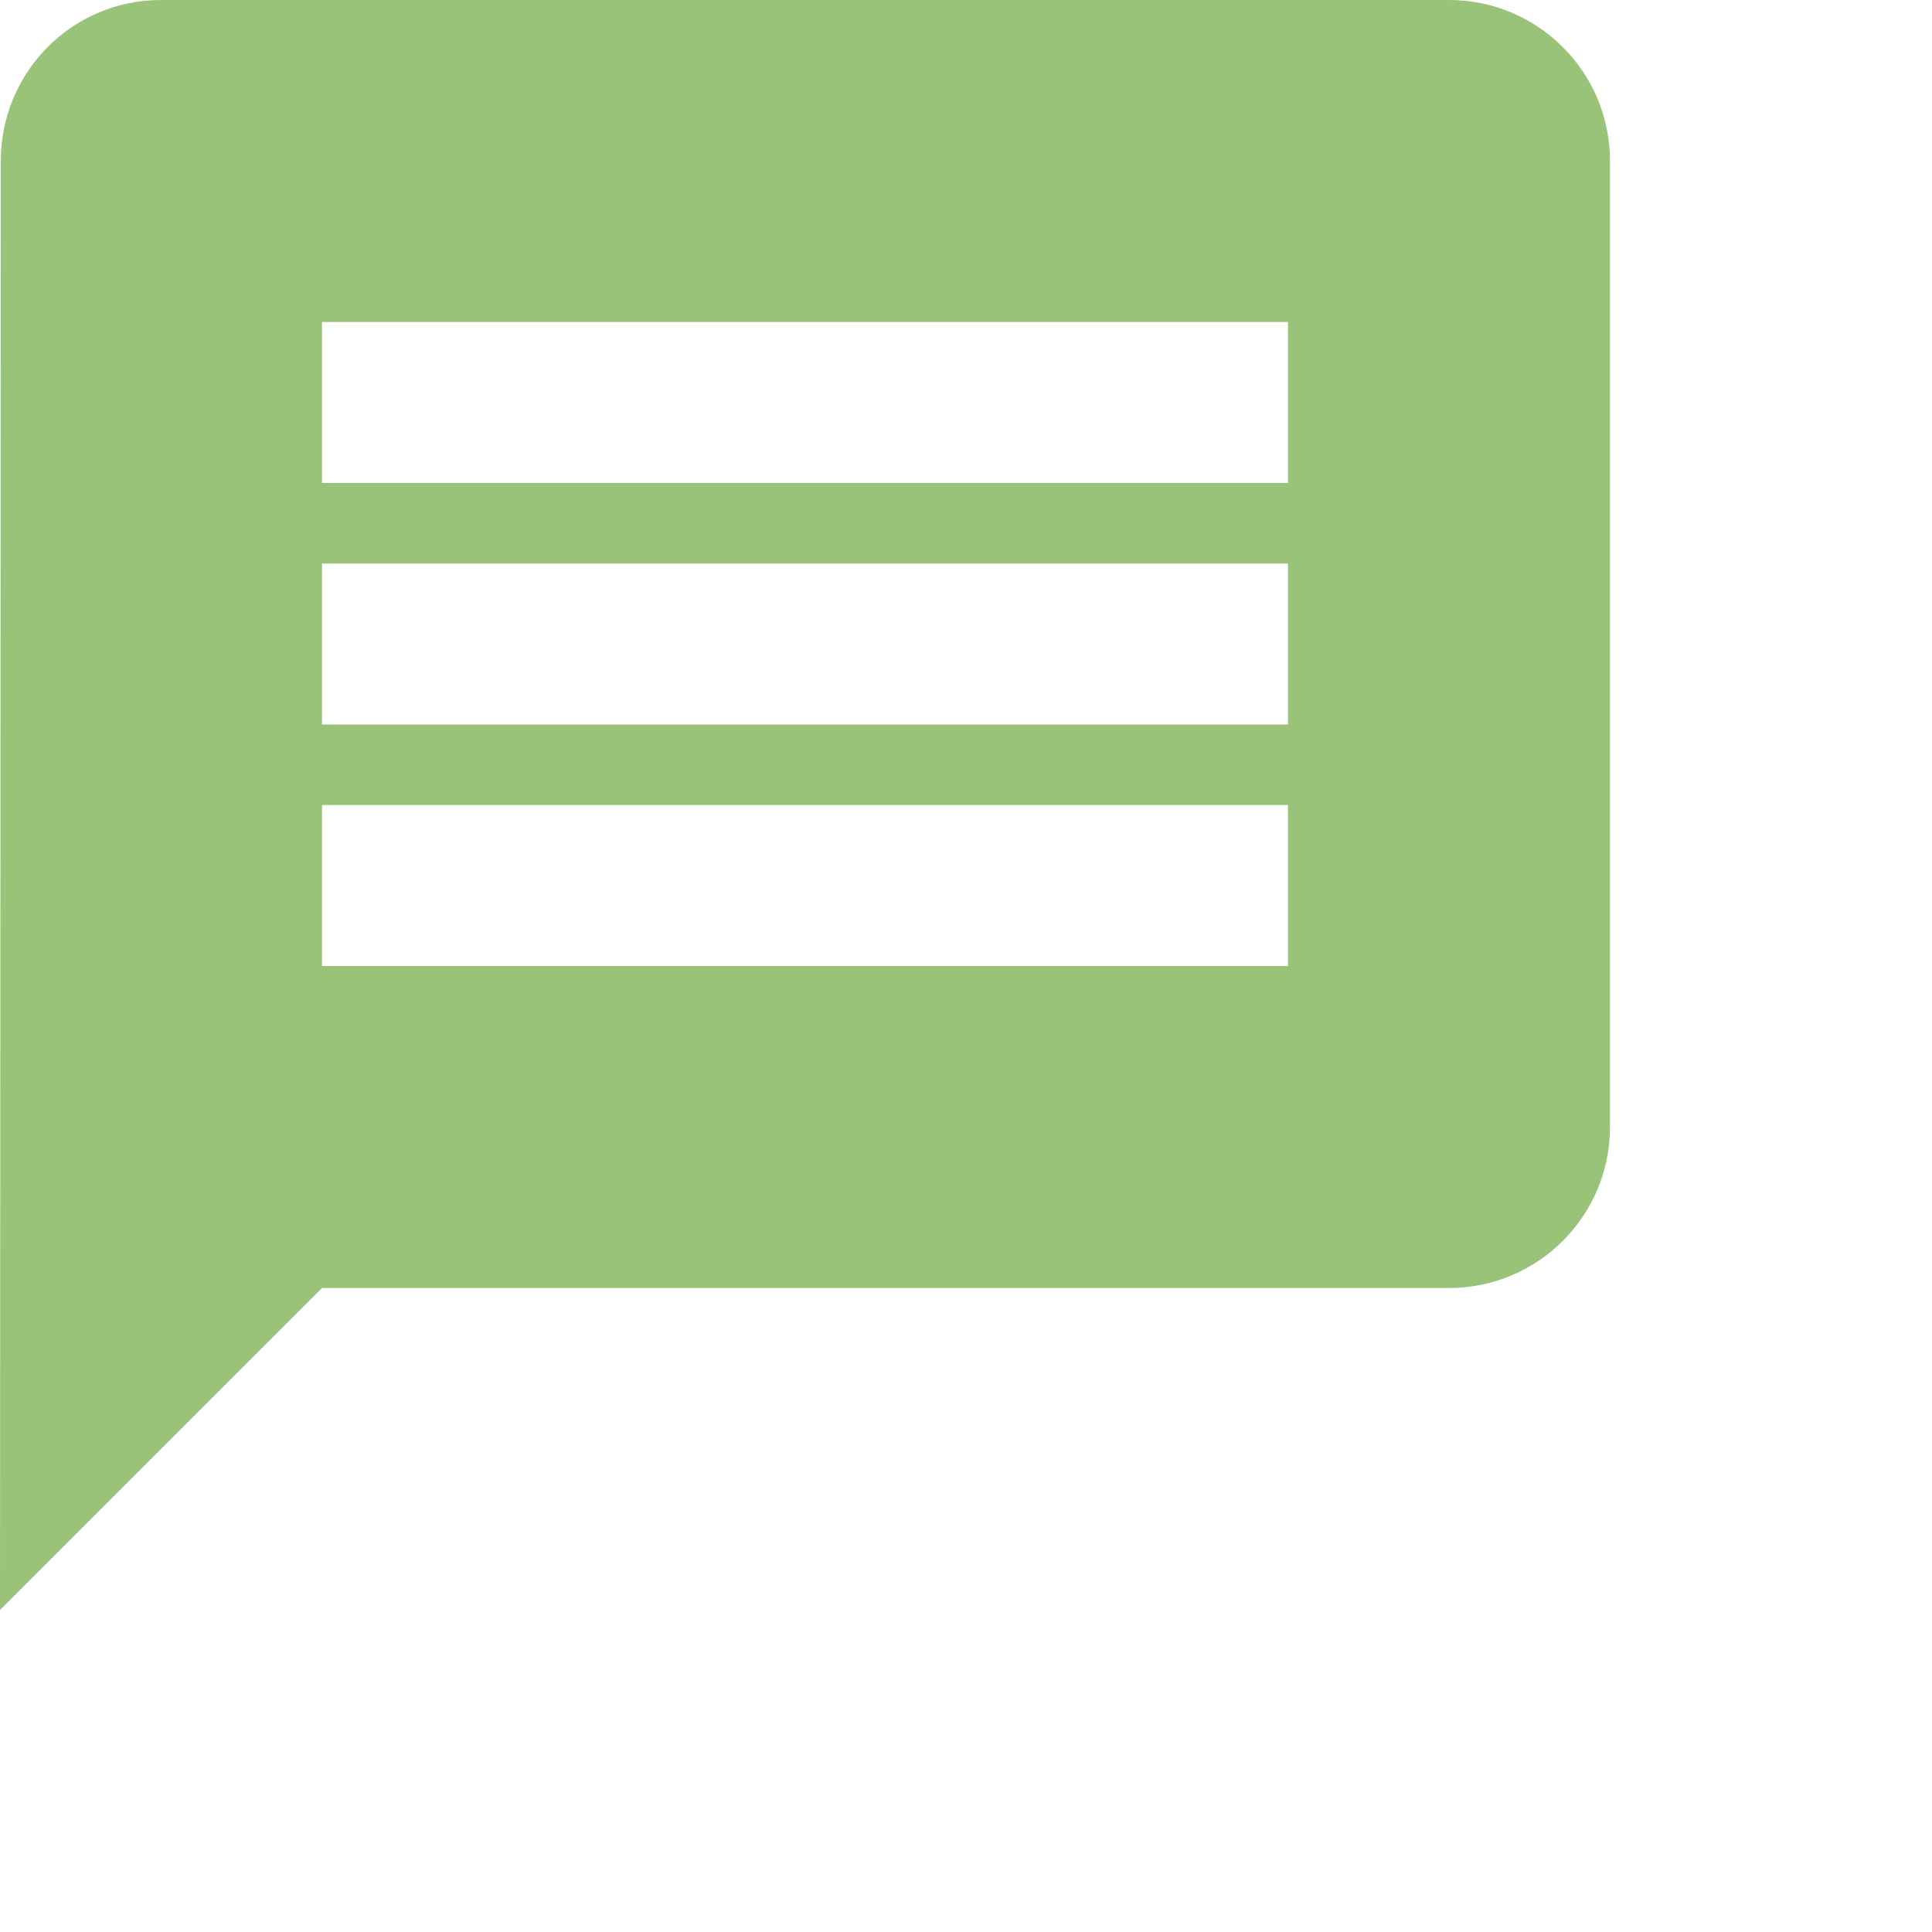
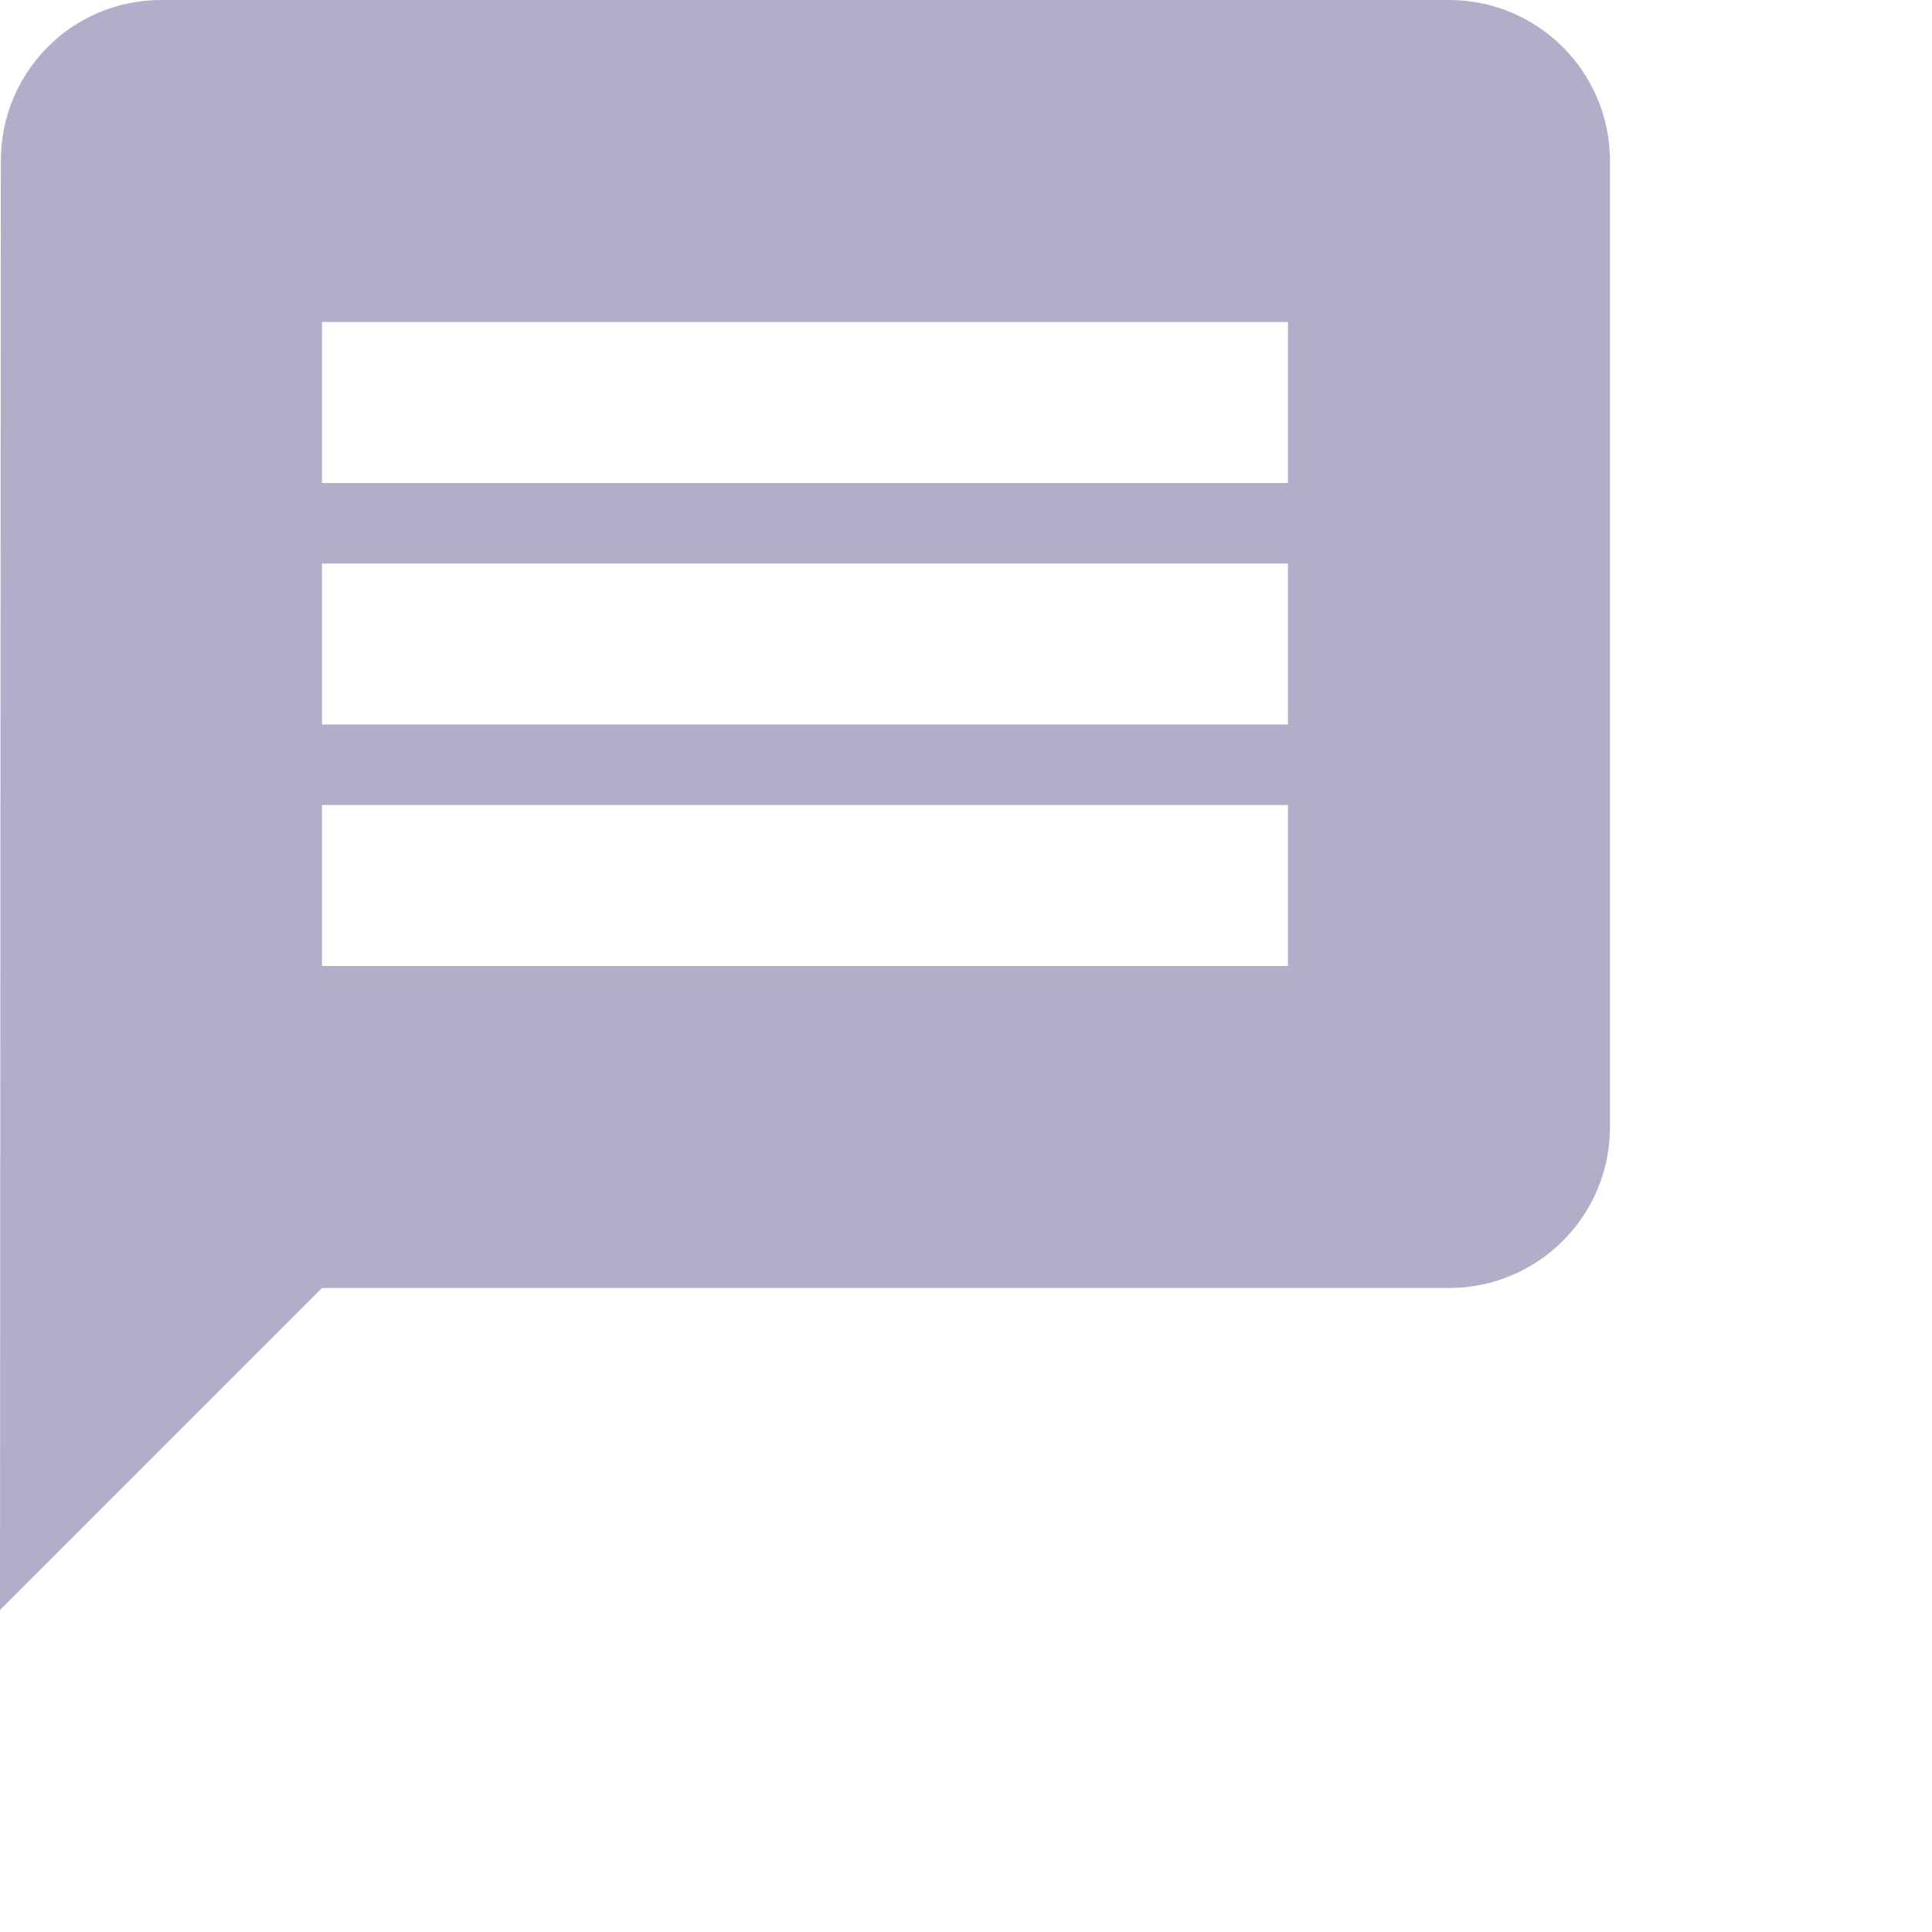
- <svg fill="#98c379" viewBox="0 0 48 48">
+ <svg fill="#b2aeca" viewBox="0 0 48 48">
  <path d="m36 0h-32c-2.21 0-3.98 1.79-3.98 4l-.02 36 8-8h28c2.21 0 4-1.79 4-4v-24c0-2.21-1.79-4-4-4m-4 24h-24v-4h24v4zm0-6h-24v-4h24v4m0-6h-24v-4h24v4" />
</svg>
